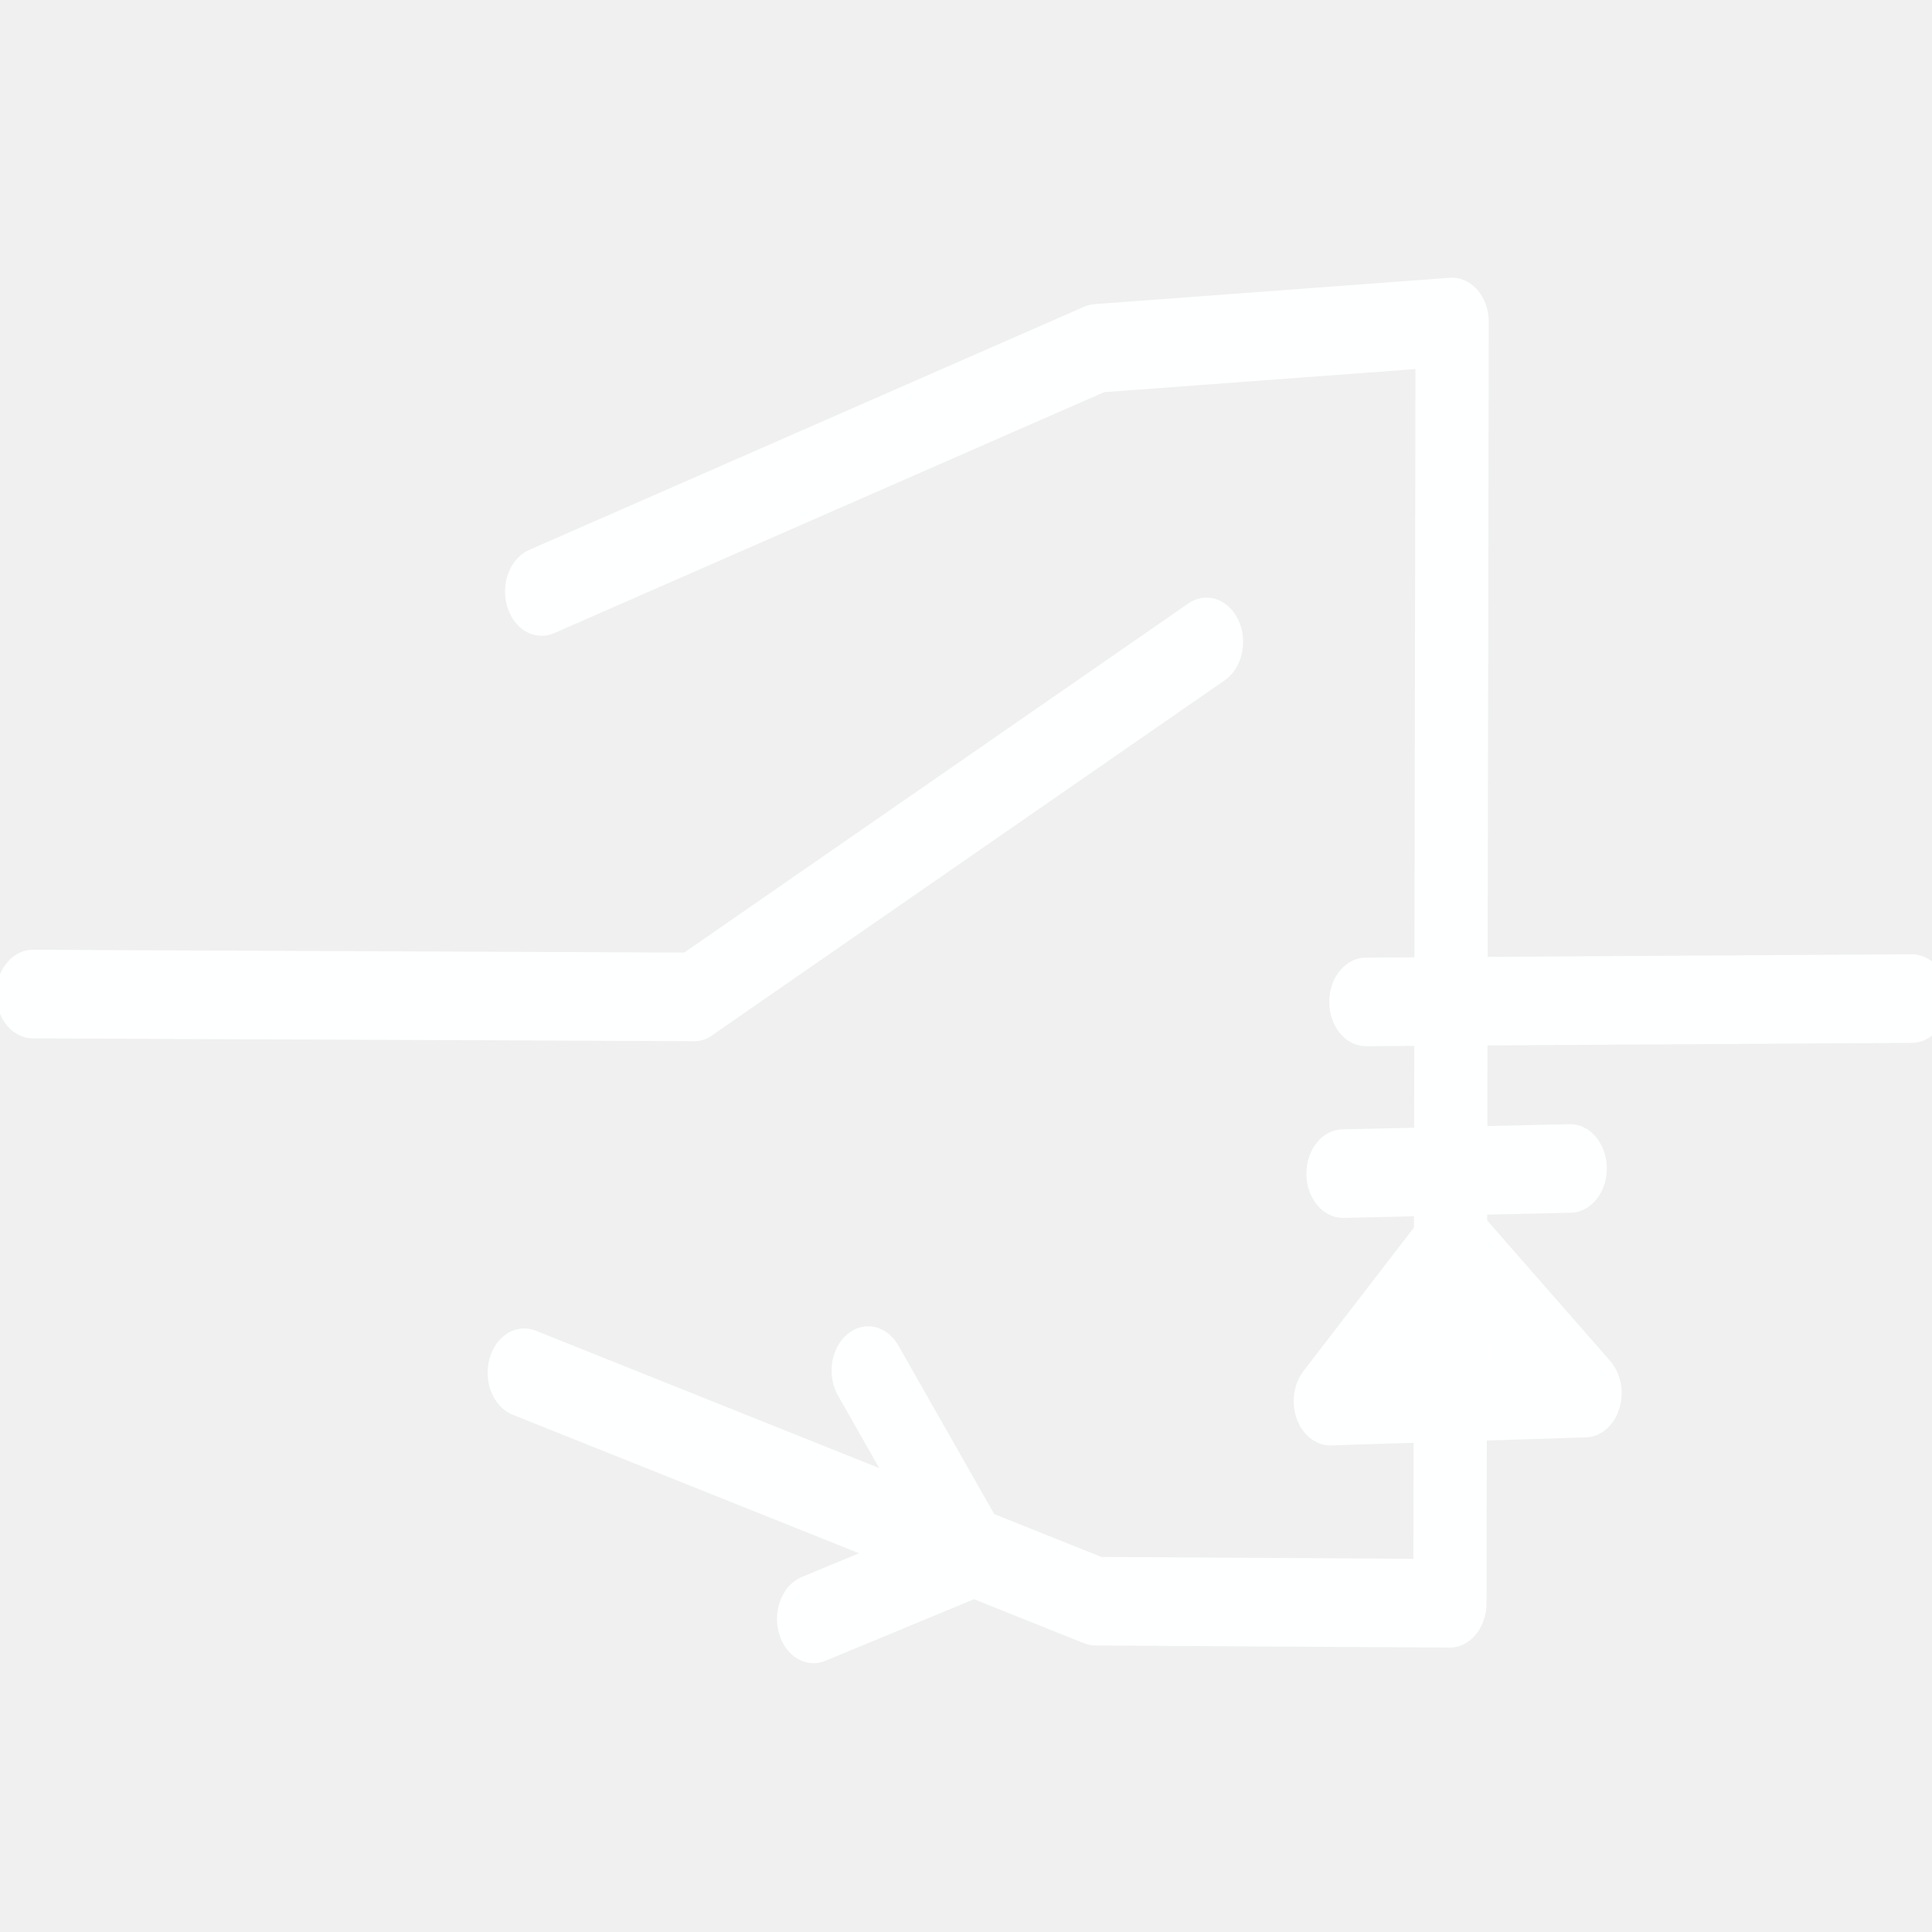
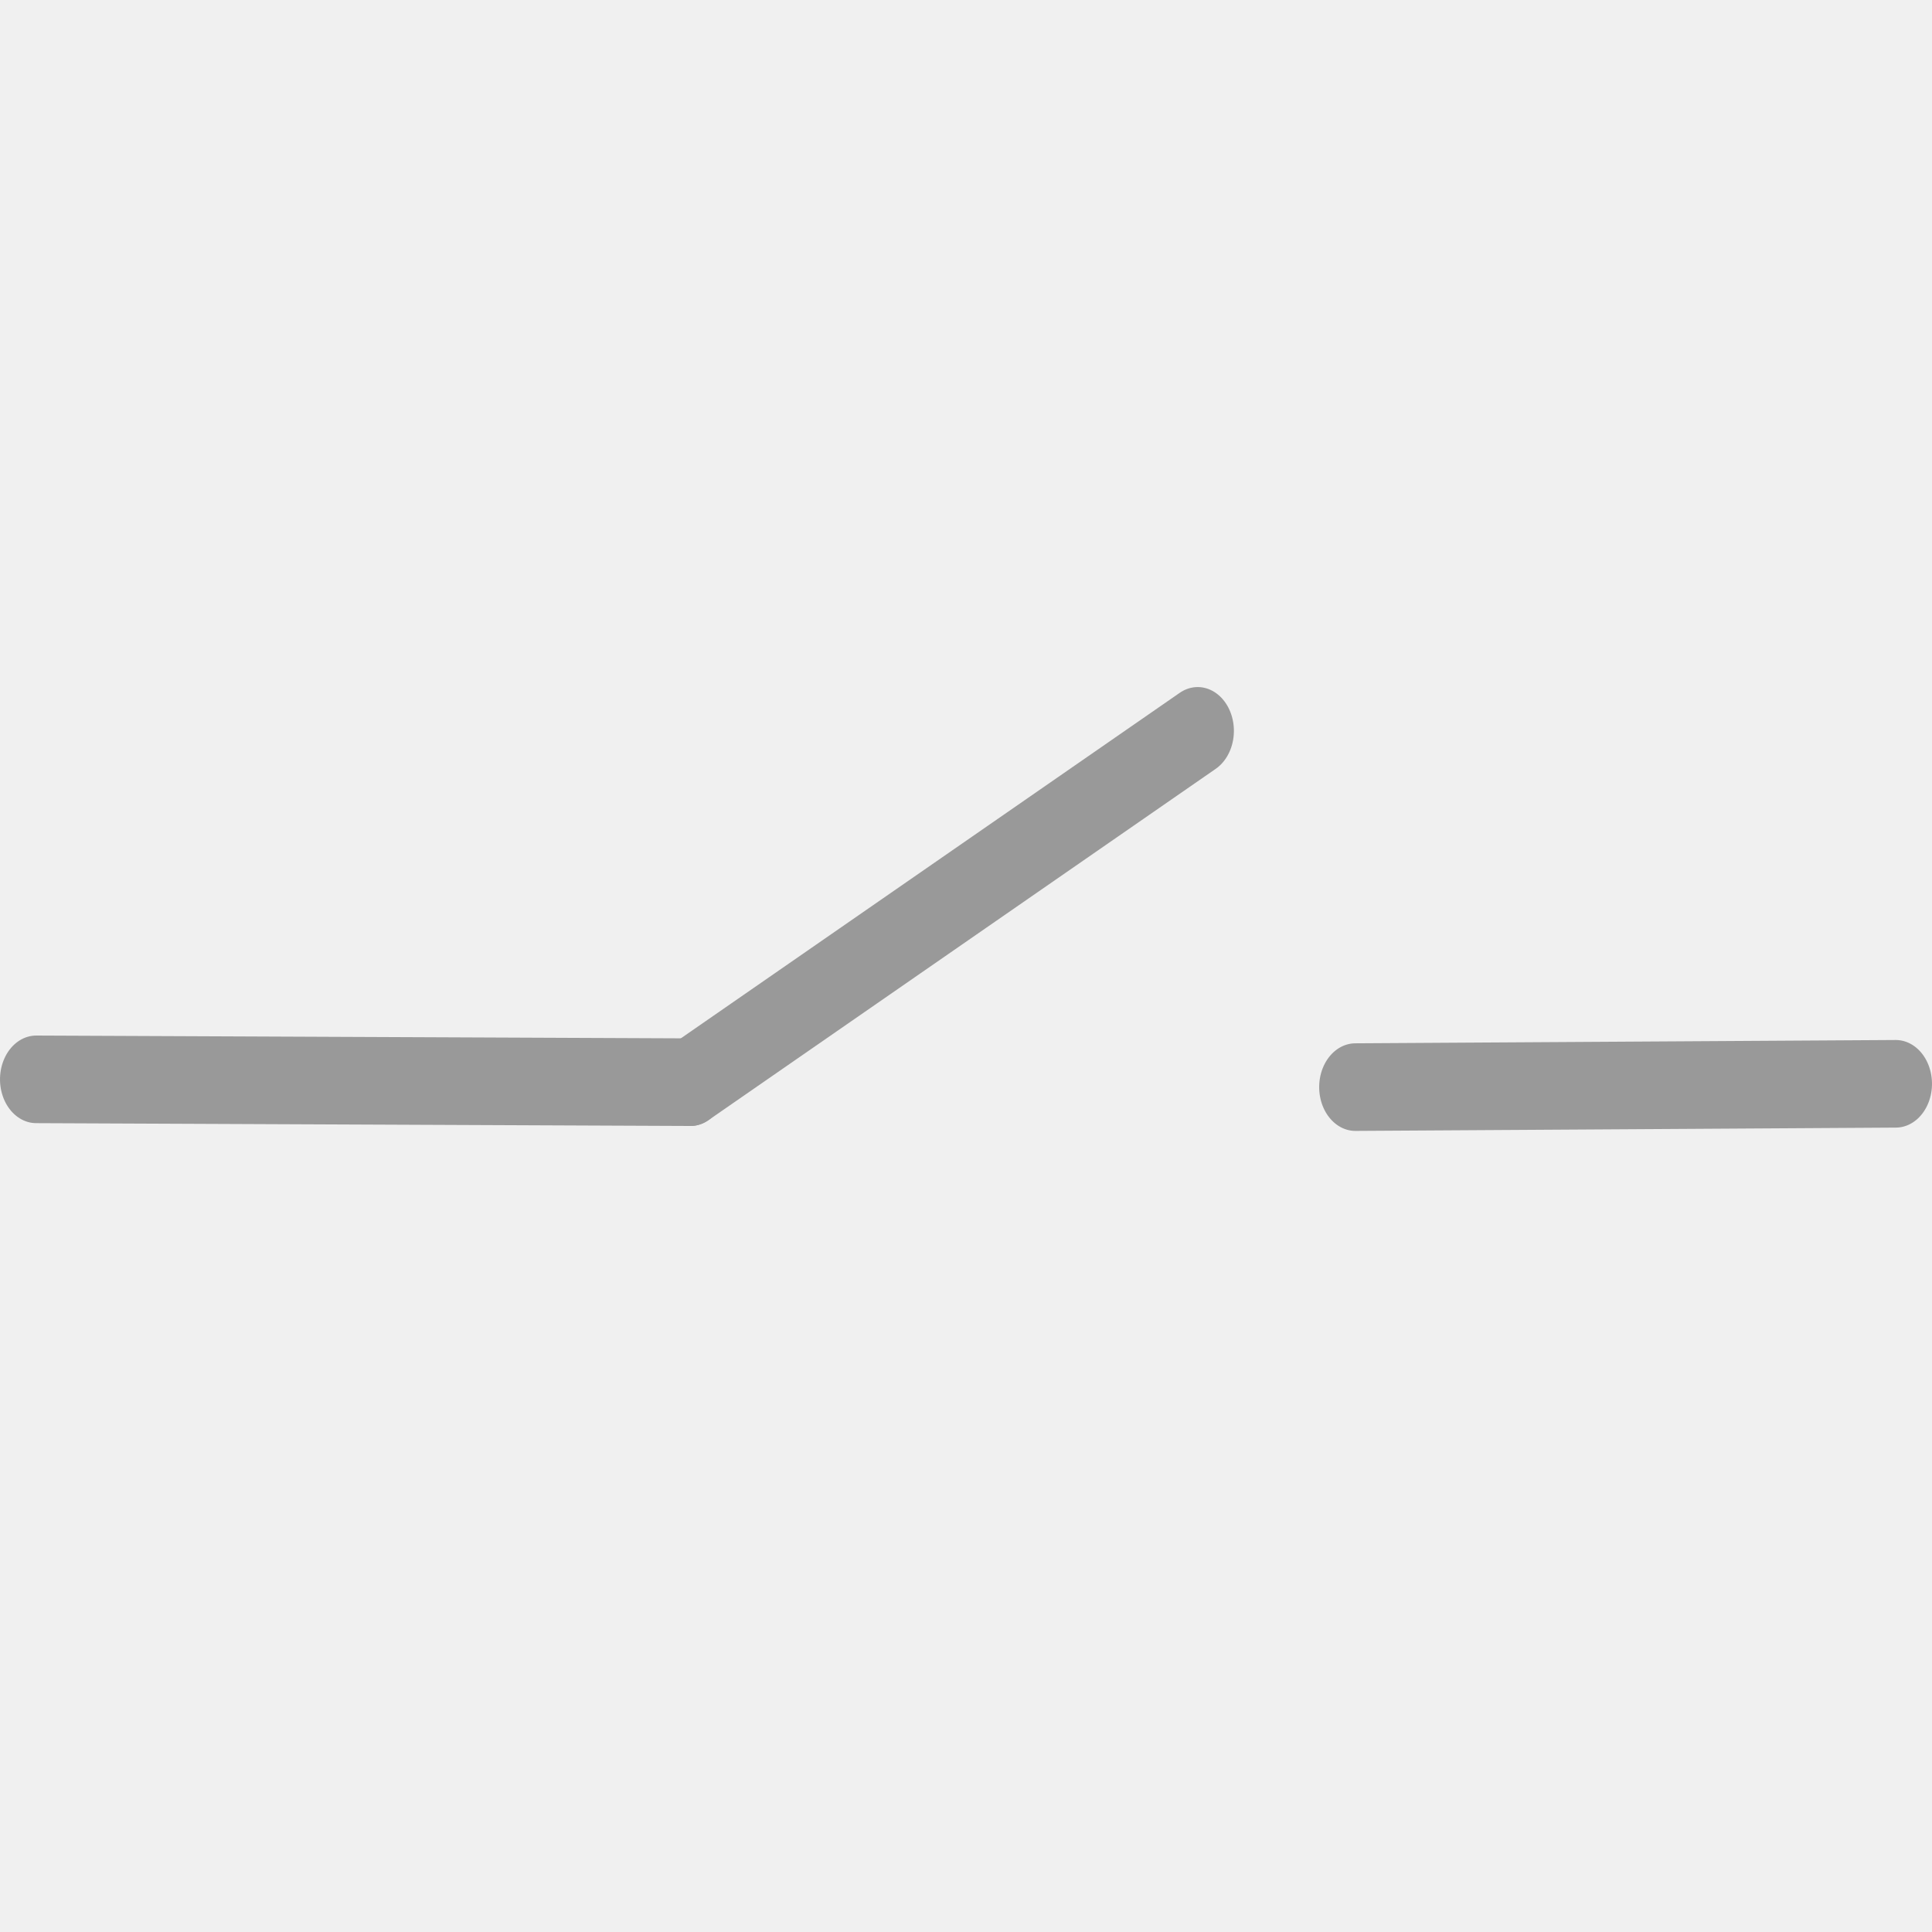
- <svg xmlns="http://www.w3.org/2000/svg" width="48" height="48" viewBox="0 0 48 48" version="1.1" id="svg6">
+ <svg xmlns="http://www.w3.org/2000/svg" width="30" height="30" viewBox="0 0 30 30" version="1.1" id="svg6">
  <defs id="defs10" />
-   <g style="stroke-width:1.614;stroke-miterlimit:4;stroke-dasharray:none;stroke:#feffff;stroke-opacity:1" transform="matrix(0,1.362631,-1.126242,0,52.4652,-7.477373)" id="g897">
-     <path style="fill:none;stroke:#feffff;stroke-width:1.614;stroke-linecap:round;stroke-linejoin:round;stroke-miterlimit:4;stroke-dasharray:none;stroke-opacity:1" d="M 35.005,28.637 33.807,25.141 30.477,27.432" id="path888" />
-     <path style="fill:none;stroke:#feffff;stroke-width:1.614;stroke-linecap:round;stroke-linejoin:round;stroke-miterlimit:4;stroke-dasharray:none;stroke-opacity:1" d="m 26.792,11.946 0.094,5.012" id="path886" />
-     <path style="fill:#ffffff;stroke:#feffff;stroke-width:1.614;stroke-linecap:round;stroke-linejoin:round;stroke-miterlimit:4;stroke-dasharray:none;stroke-opacity:1;fill-opacity:1" d="m 28.134,14.536 2.9,2.702 -0.146,-5.619 z" id="path884" />
-     <path style="fill:none;stroke:#feffff;stroke-width:1.614;stroke-linecap:round;stroke-linejoin:round;stroke-miterlimit:4;stroke-dasharray:none;stroke-opacity:1" d="m 16.273,34.636 -4.434,-12.243 -0.481,-7.843 23.362,0.05 -0.038,7.818 -4.166,12.602" id="path880" />
-     <path style="fill:none;stroke:#feffff;stroke-width:1.614;stroke-linecap:round;stroke-linejoin:round;stroke-miterlimit:4;stroke-dasharray:none;stroke-opacity:1" d="m 23.612,45.861 0.052,-14.584" id="path876" />
-     <path style="fill:none;stroke:#feffff;stroke-width:1.614;stroke-linecap:round;stroke-linejoin:round;stroke-miterlimit:4;stroke-dasharray:none;stroke-opacity:1" d="M 17.191,19.969 23.664,31.277" id="path878" />
-     <path style="fill:none;stroke:#feffff;stroke-width:1.614;stroke-linecap:round;stroke-linejoin:round;stroke-miterlimit:4;stroke-dasharray:none;stroke-opacity:1" d="M 23.755,16.454 23.694,4.407" id="path882" />
+   <g style="stroke:#feffff;stroke-width:1.614;stroke-miterlimit:4;stroke-dasharray:none;stroke-opacity:1" transform="matrix(0,1.362631,-1.126242,0,52.4652,-7.477373)" id="g897">
+     <g id="g1419" transform="matrix(0.6184888,0,0,0.6184888,3.1835,17.72063)">
+       <path style="fill:none;stroke:#999999;stroke-width:1.614;stroke-linecap:round;stroke-linejoin:round;stroke-miterlimit:4;stroke-dasharray:none;stroke-opacity:1" d="m 23.612,45.861 0.052,-14.584" id="path876" />
+       <path style="fill:none;stroke:#999999;stroke-width:1.614;stroke-linecap:round;stroke-linejoin:round;stroke-miterlimit:4;stroke-dasharray:none;stroke-opacity:1" d="M 17.191,19.969 23.664,31.277" id="path878" />
+       <path style="fill:none;stroke:#999999;stroke-width:1.614;stroke-linecap:round;stroke-linejoin:round;stroke-miterlimit:4;stroke-dasharray:none;stroke-opacity:1" d="M 23.755,16.454 23.694,4.407" id="path882" />
+     </g>
  </g>
</svg>
